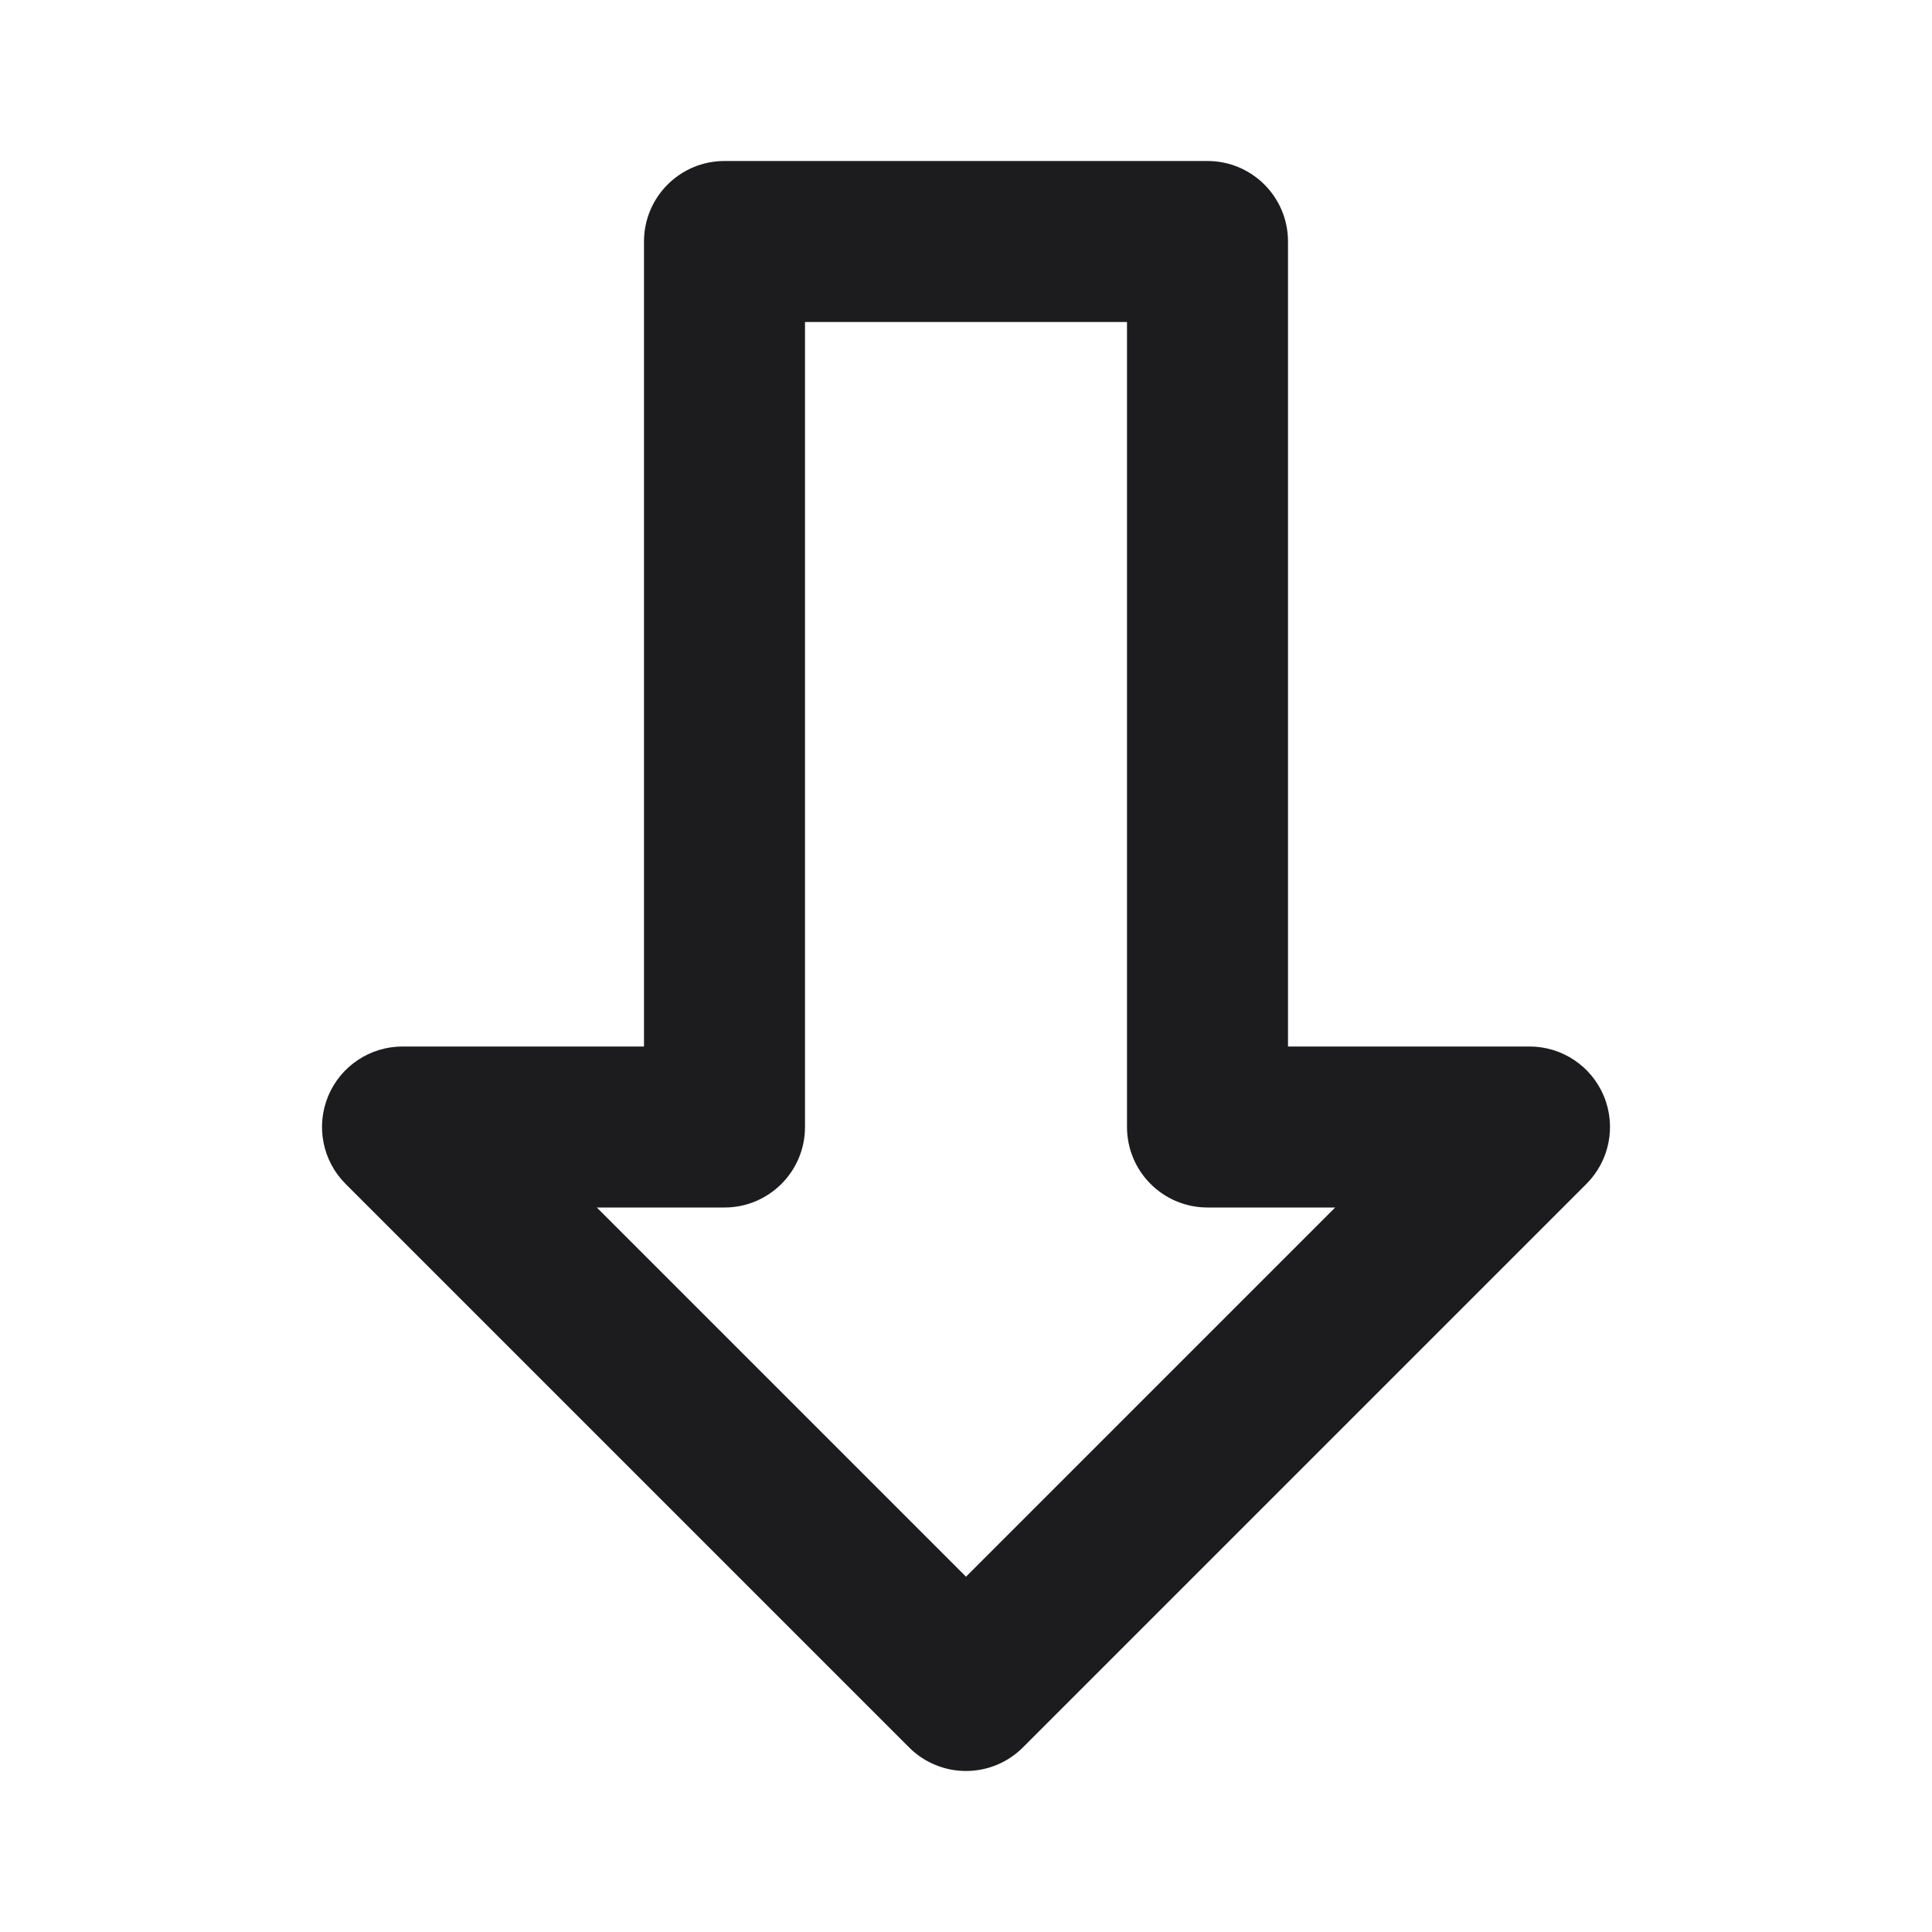
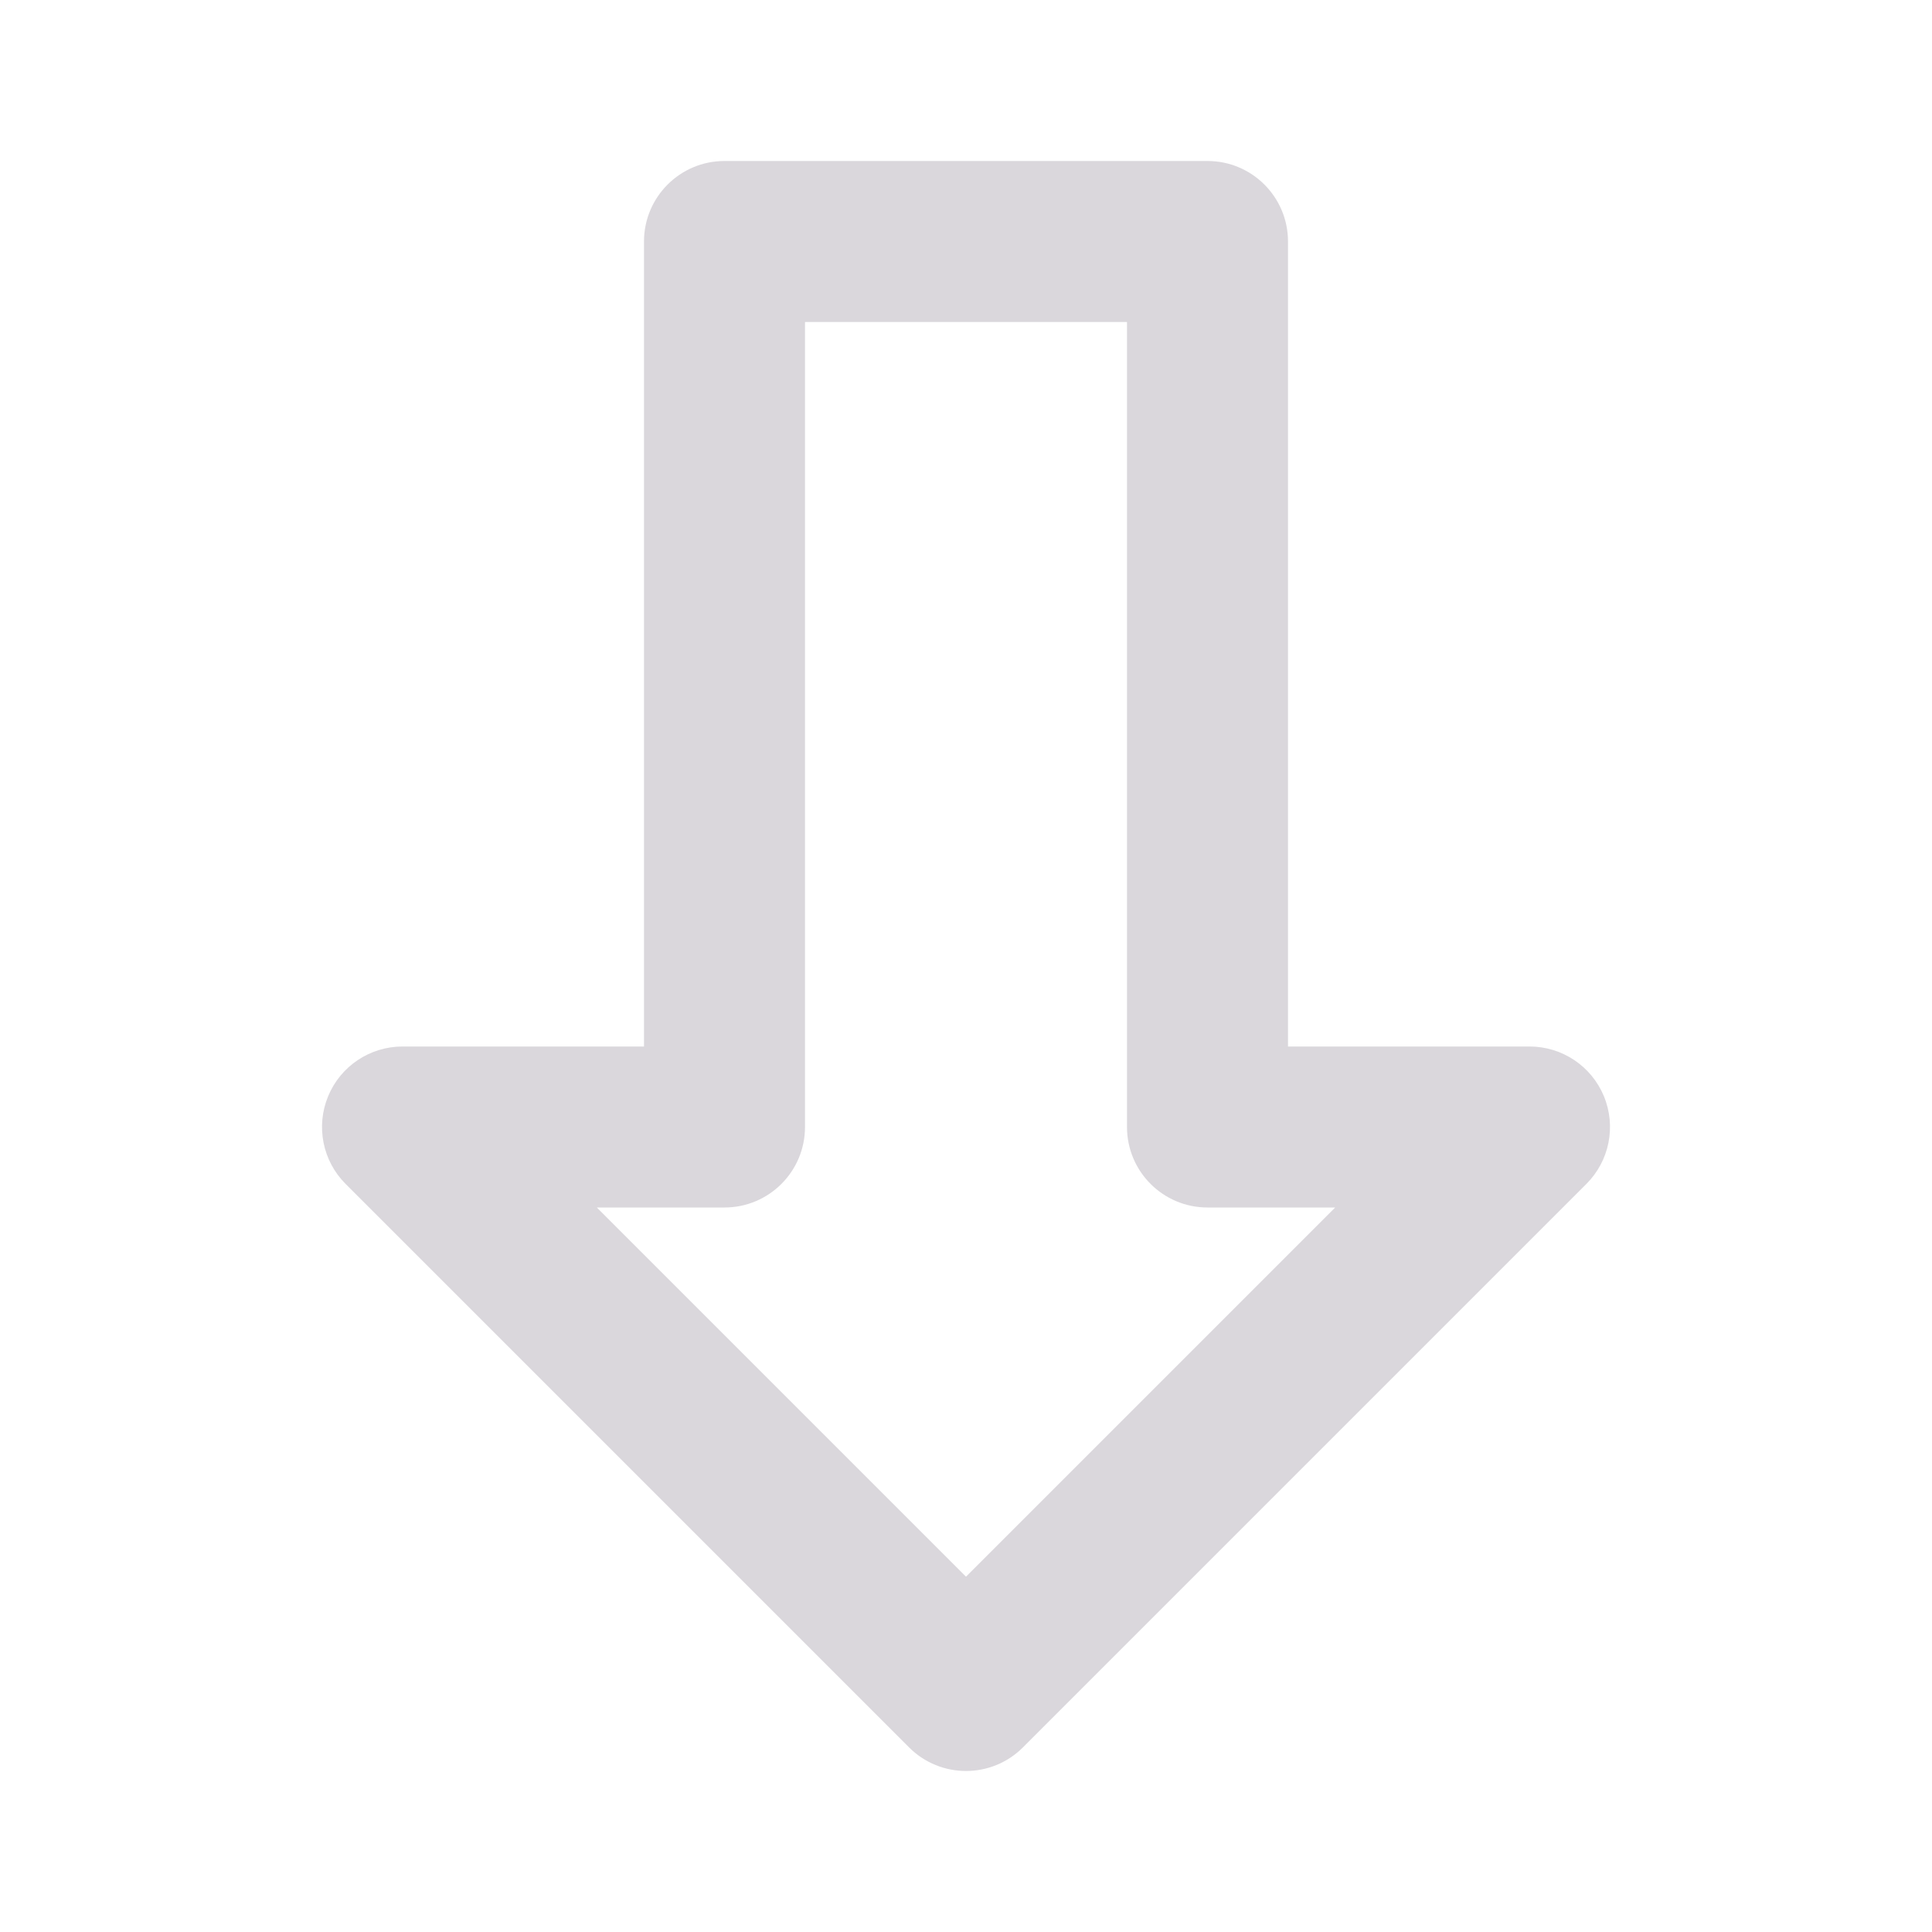
<svg xmlns="http://www.w3.org/2000/svg" viewBox="0 0 24 24">
  <g id="Down-3" data-name="Down">
-     <path d="M19.924,13.617A1,1,0,0,0,19,13H16V3a1,1,0,0,0-1-1H9A1,1,0,0,0,8,3V13H5a1,1,0,0,0-.707,1.707l7,7a1,1,0,0,0,1.414,0l7-7A1,1,0,0,0,19.924,13.617ZM12,19.586,7.414,15H9a1,1,0,0,0,1-1V4h4V14a1,1,0,0,0,1,1h1.586Z" style="fill:#1c1b1e" />
+     <path d="M19.924,13.617A1,1,0,0,0,19,13H16V3a1,1,0,0,0-1-1H9A1,1,0,0,0,8,3V13H5a1,1,0,0,0-.707,1.707l7,7a1,1,0,0,0,1.414,0l7-7A1,1,0,0,0,19.924,13.617ZM12,19.586,7.414,15H9a1,1,0,0,0,1-1V4h4V14a1,1,0,0,0,1,1h1.586Z" style="fill:#dad7dc" />
  </g>
</svg>
